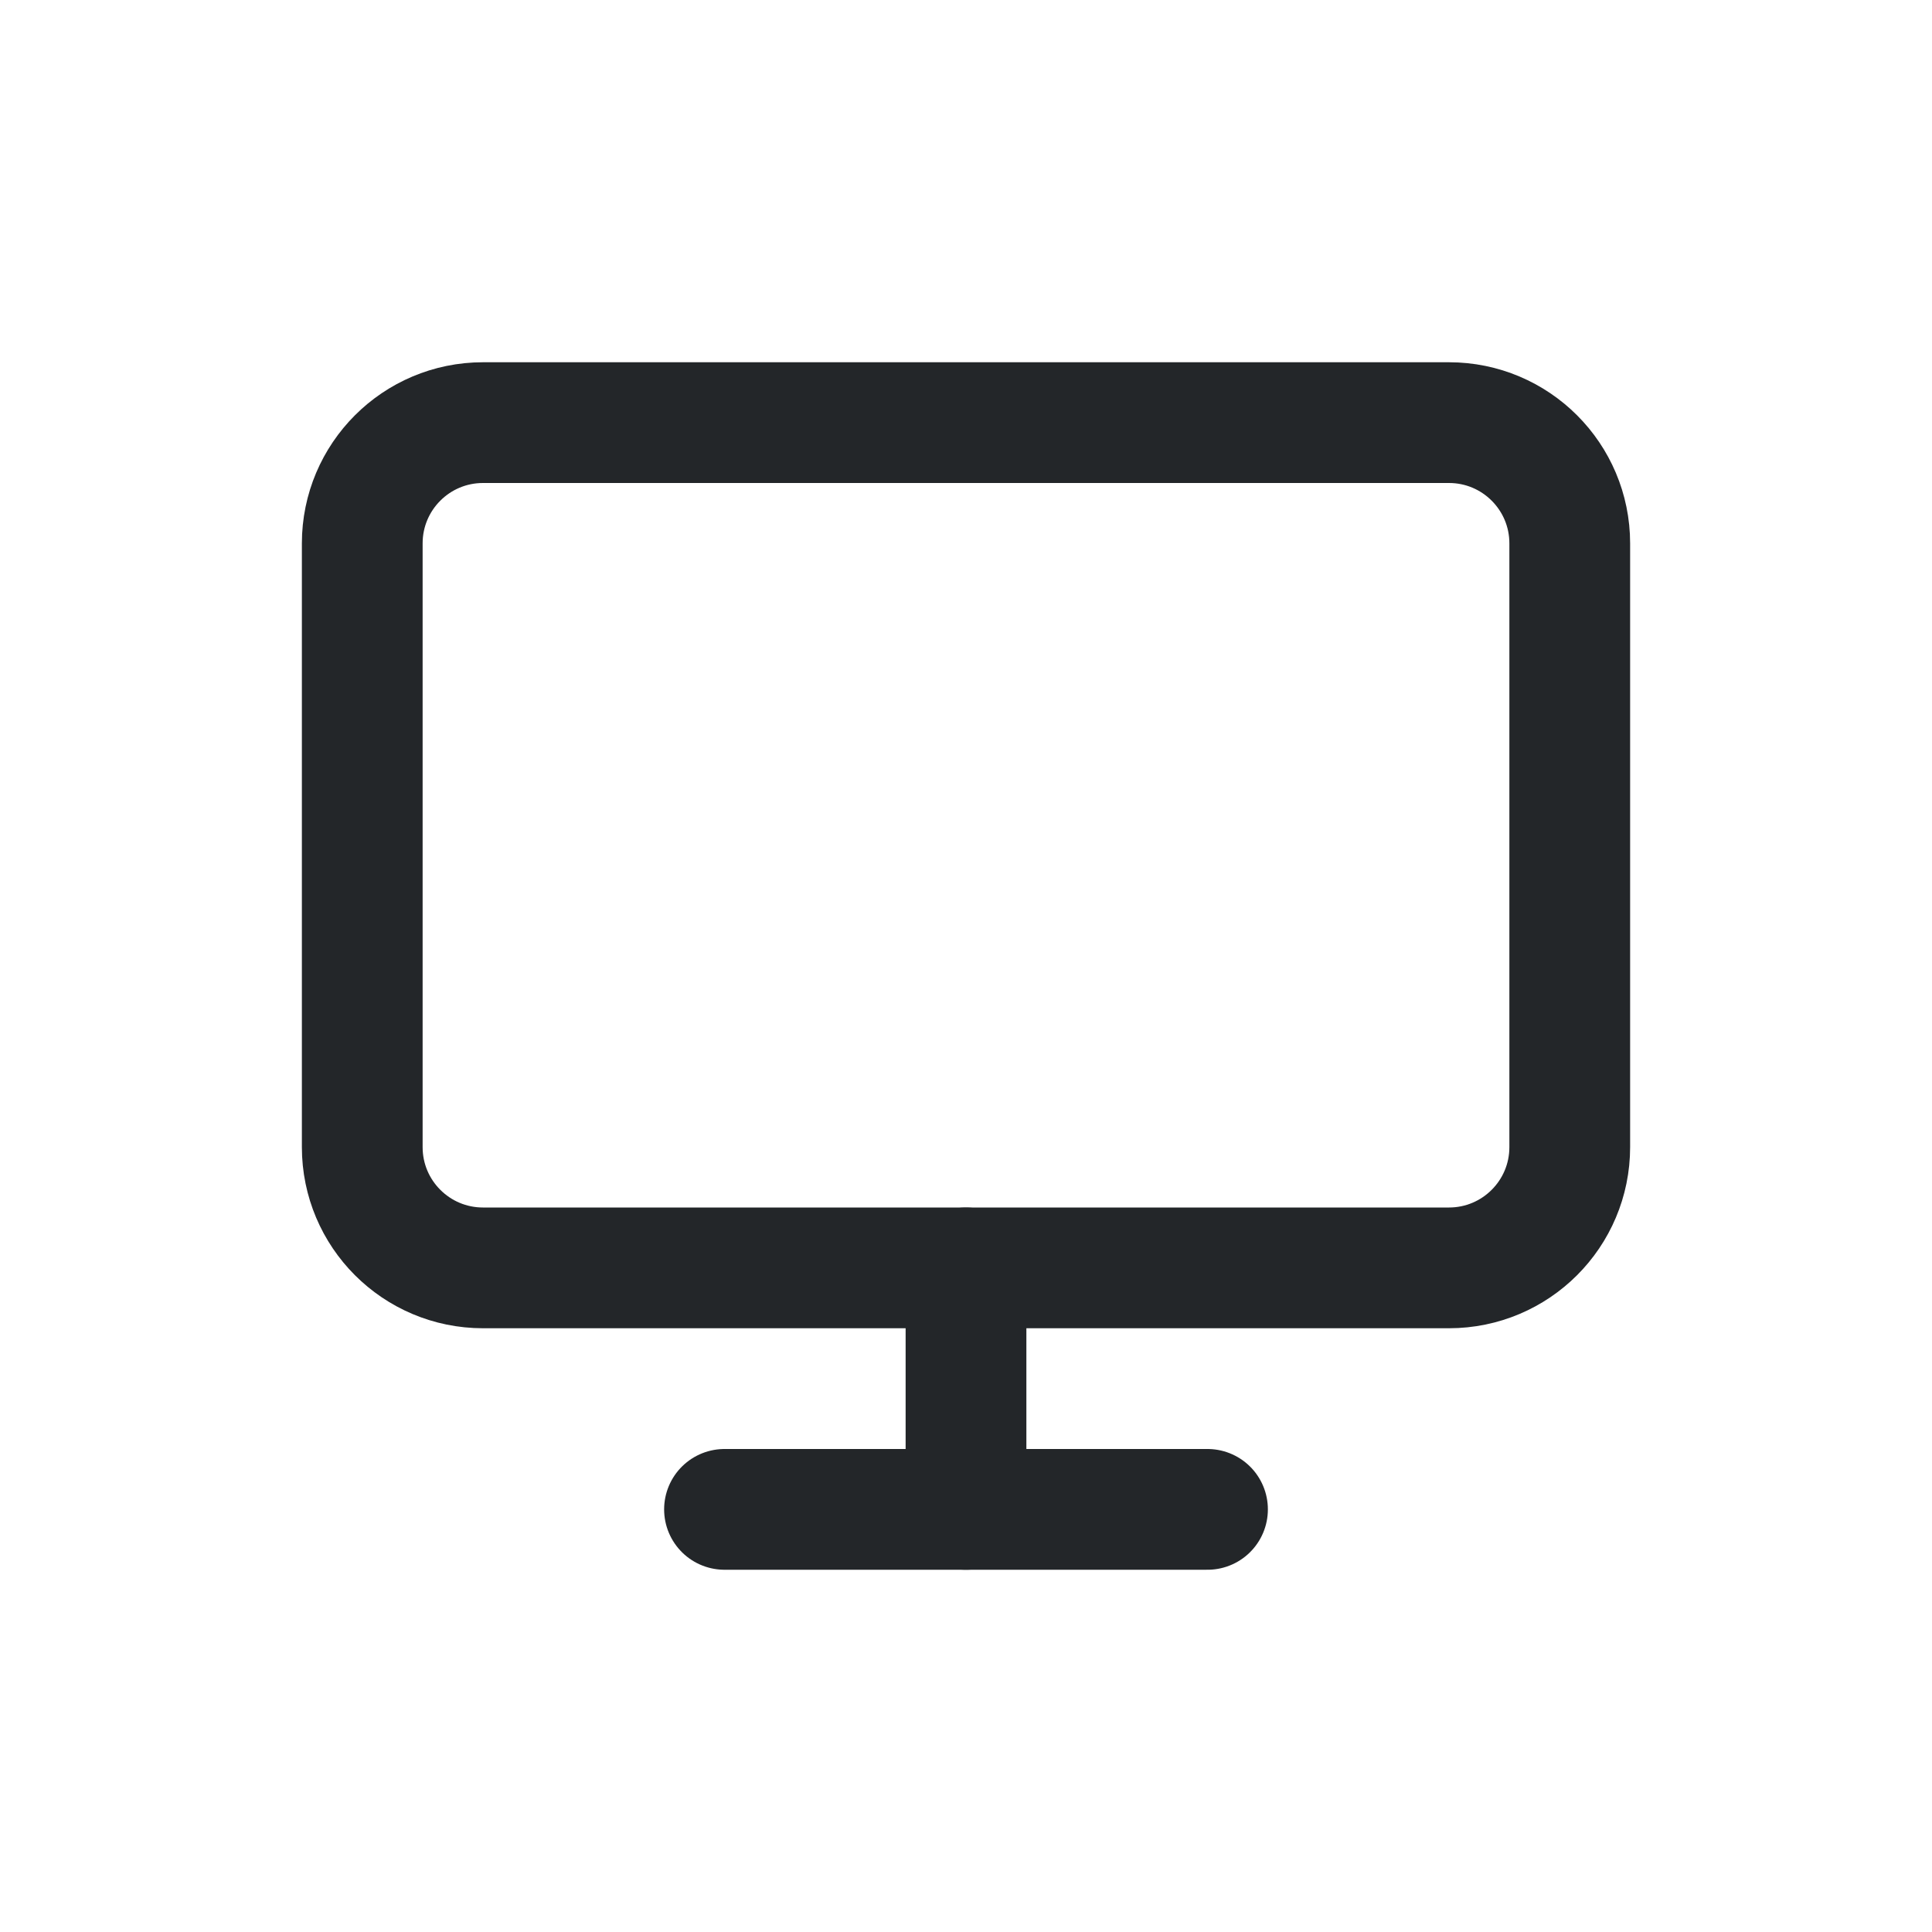
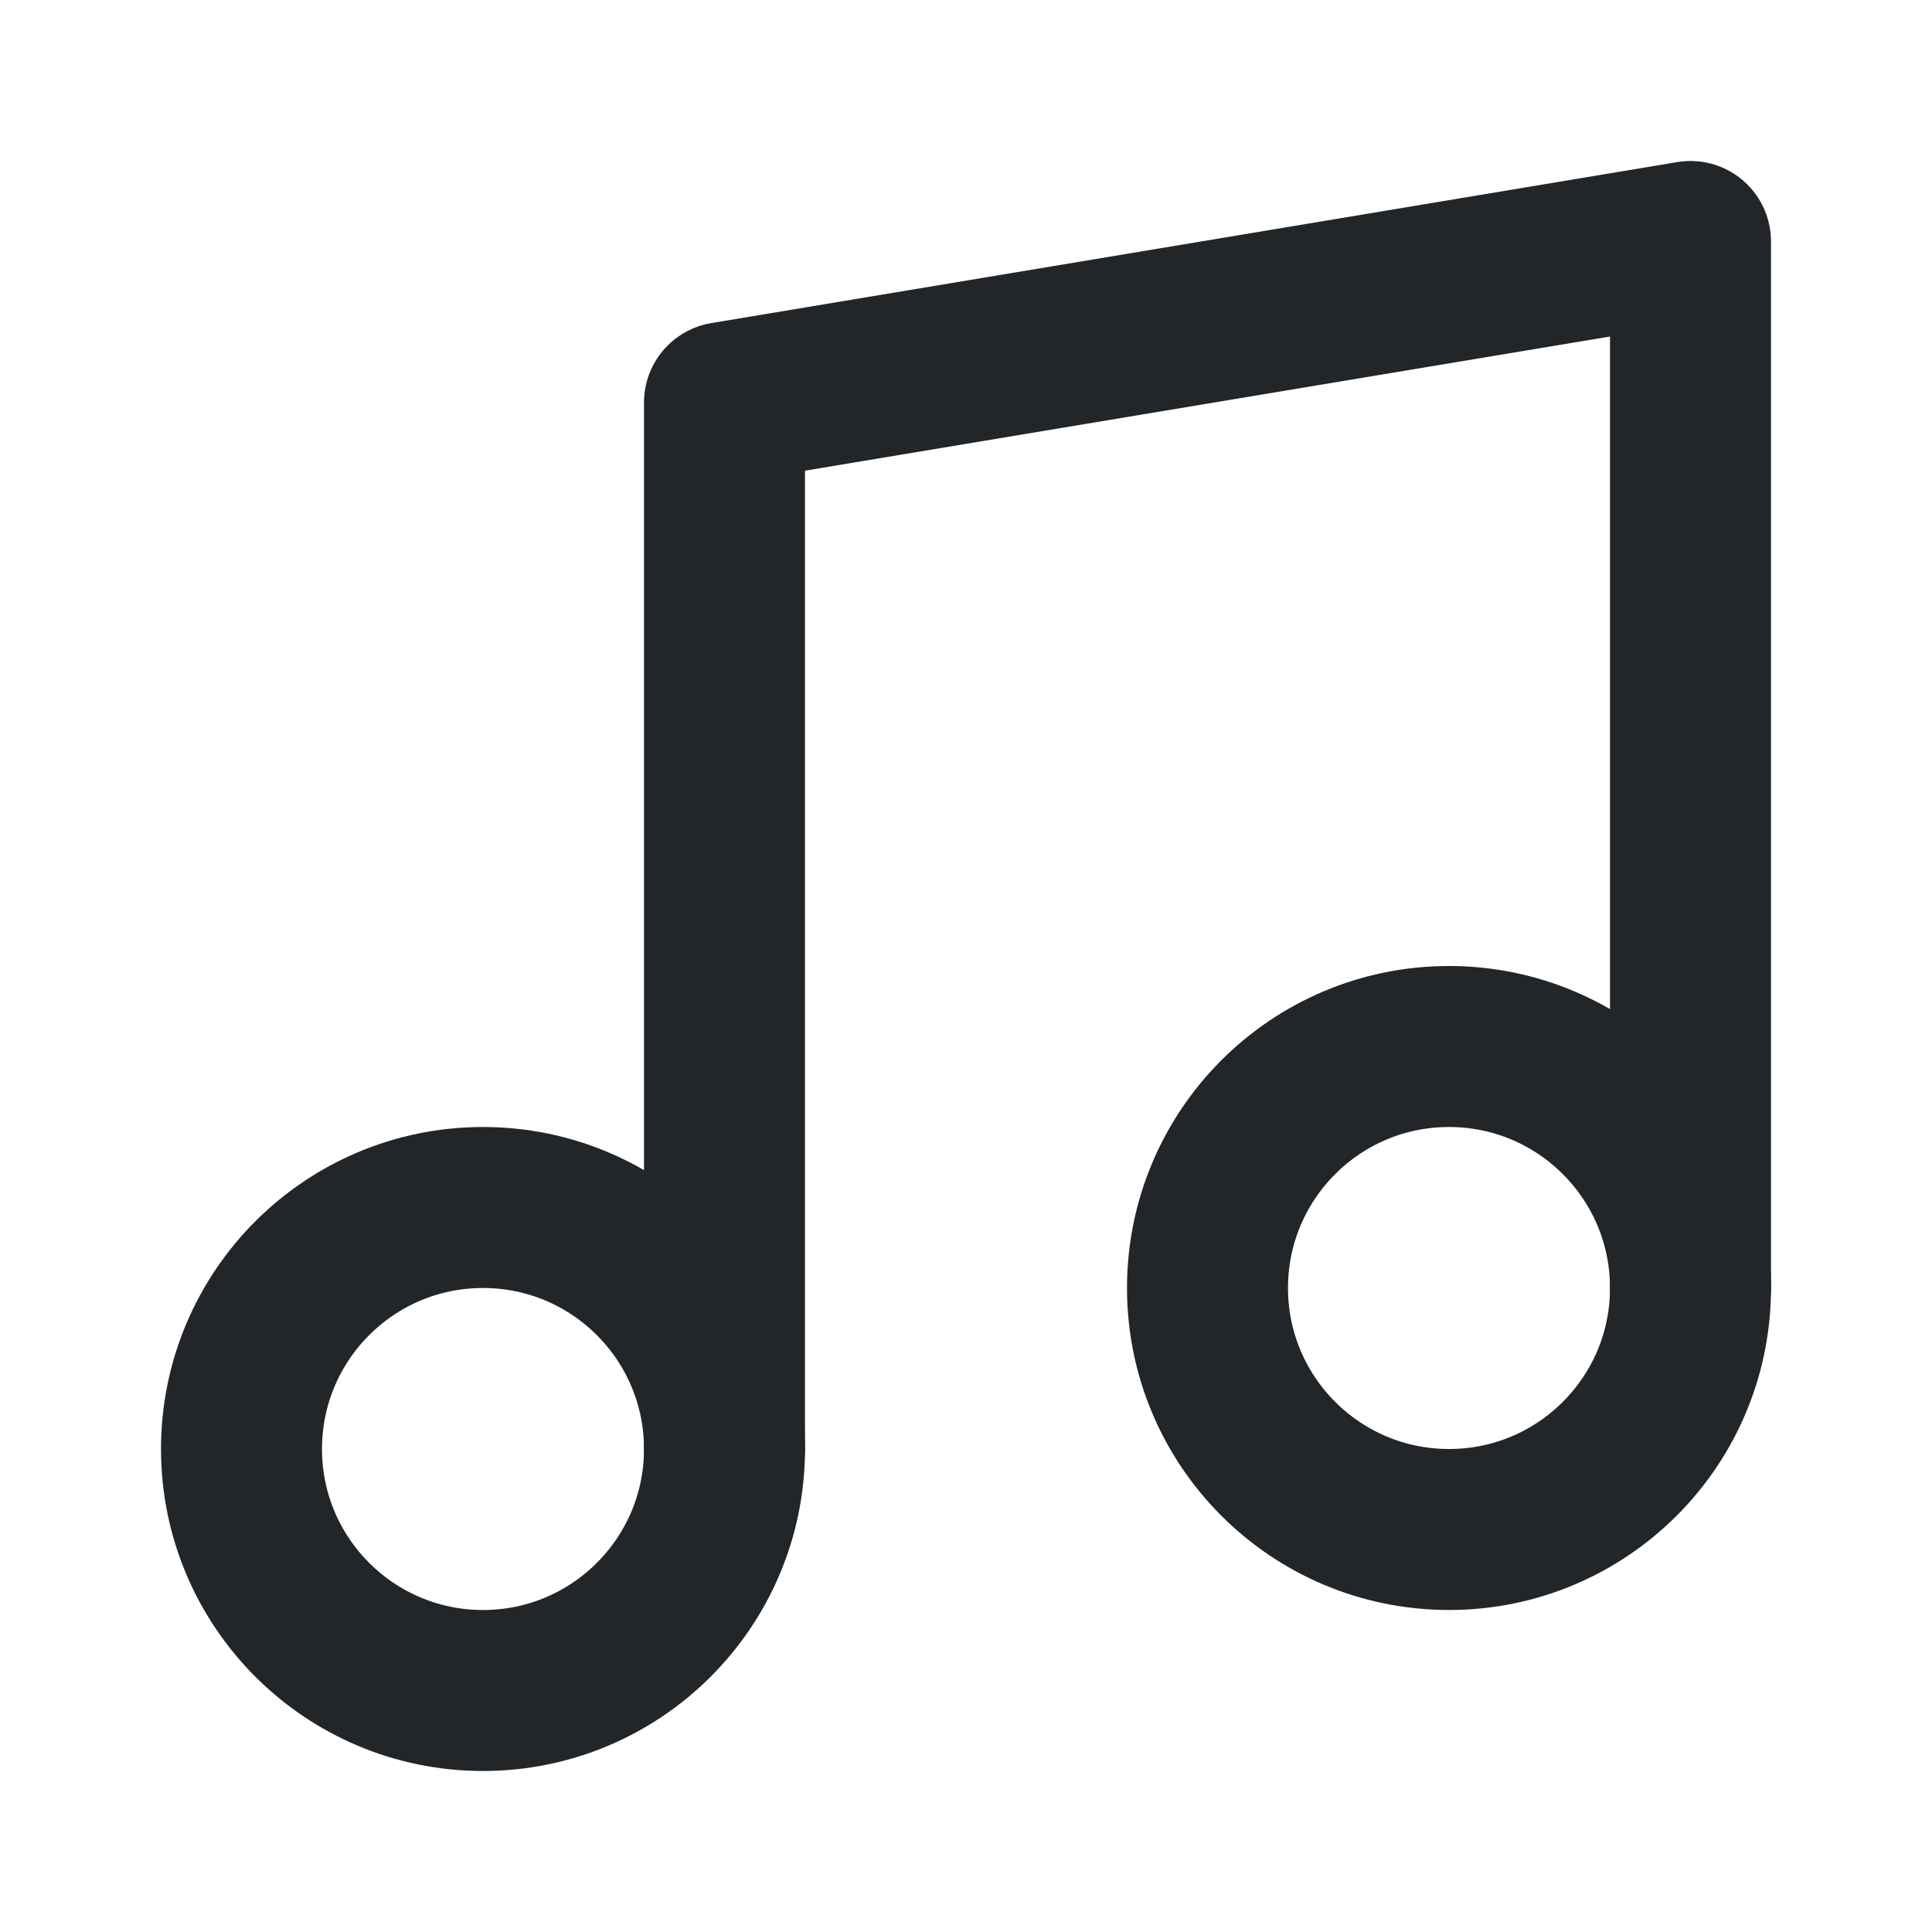
- <svg xmlns="http://www.w3.org/2000/svg" class="lucide lucide-monitor" width="24" height="24" viewBox="0 0 24 24" fill="none" stroke="currentColor" stroke-width="2" stroke-linecap="round" stroke-linejoin="round">
+ <svg xmlns="http://www.w3.org/2000/svg" class="lucide lucide-music" width="24" height="24" viewBox="0 0 24 24" fill="none" stroke="currentColor" stroke-width="2" stroke-linecap="round" stroke-linejoin="round">
  <style id="current-color-scheme" type="text/css">
    .ColorScheme-Text { color: #232629; }
  </style>
-   <g class="ColorScheme-Text" fill="none" stroke="currentColor" stroke-width="2" stroke-linecap="round" stroke-linejoin="round" transform="translate(3 3) scale(0.75)">
-     <rect width="20" height="14" x="2" y="3" rx="2" />
-     <line x1="8" x2="16" y1="21" y2="21" />
-     <line x1="12" x2="12" y1="17" y2="21" />
+   <g class="ColorScheme-Text" fill="none" stroke="currentColor" stroke-width="2" stroke-linecap="round" stroke-linejoin="round">
+     <path d="M9 18V5l12-2v13" />
+     <circle cx="6" cy="18" r="3" />
+     <circle cx="18" cy="16" r="3" />
  </g>
</svg>
